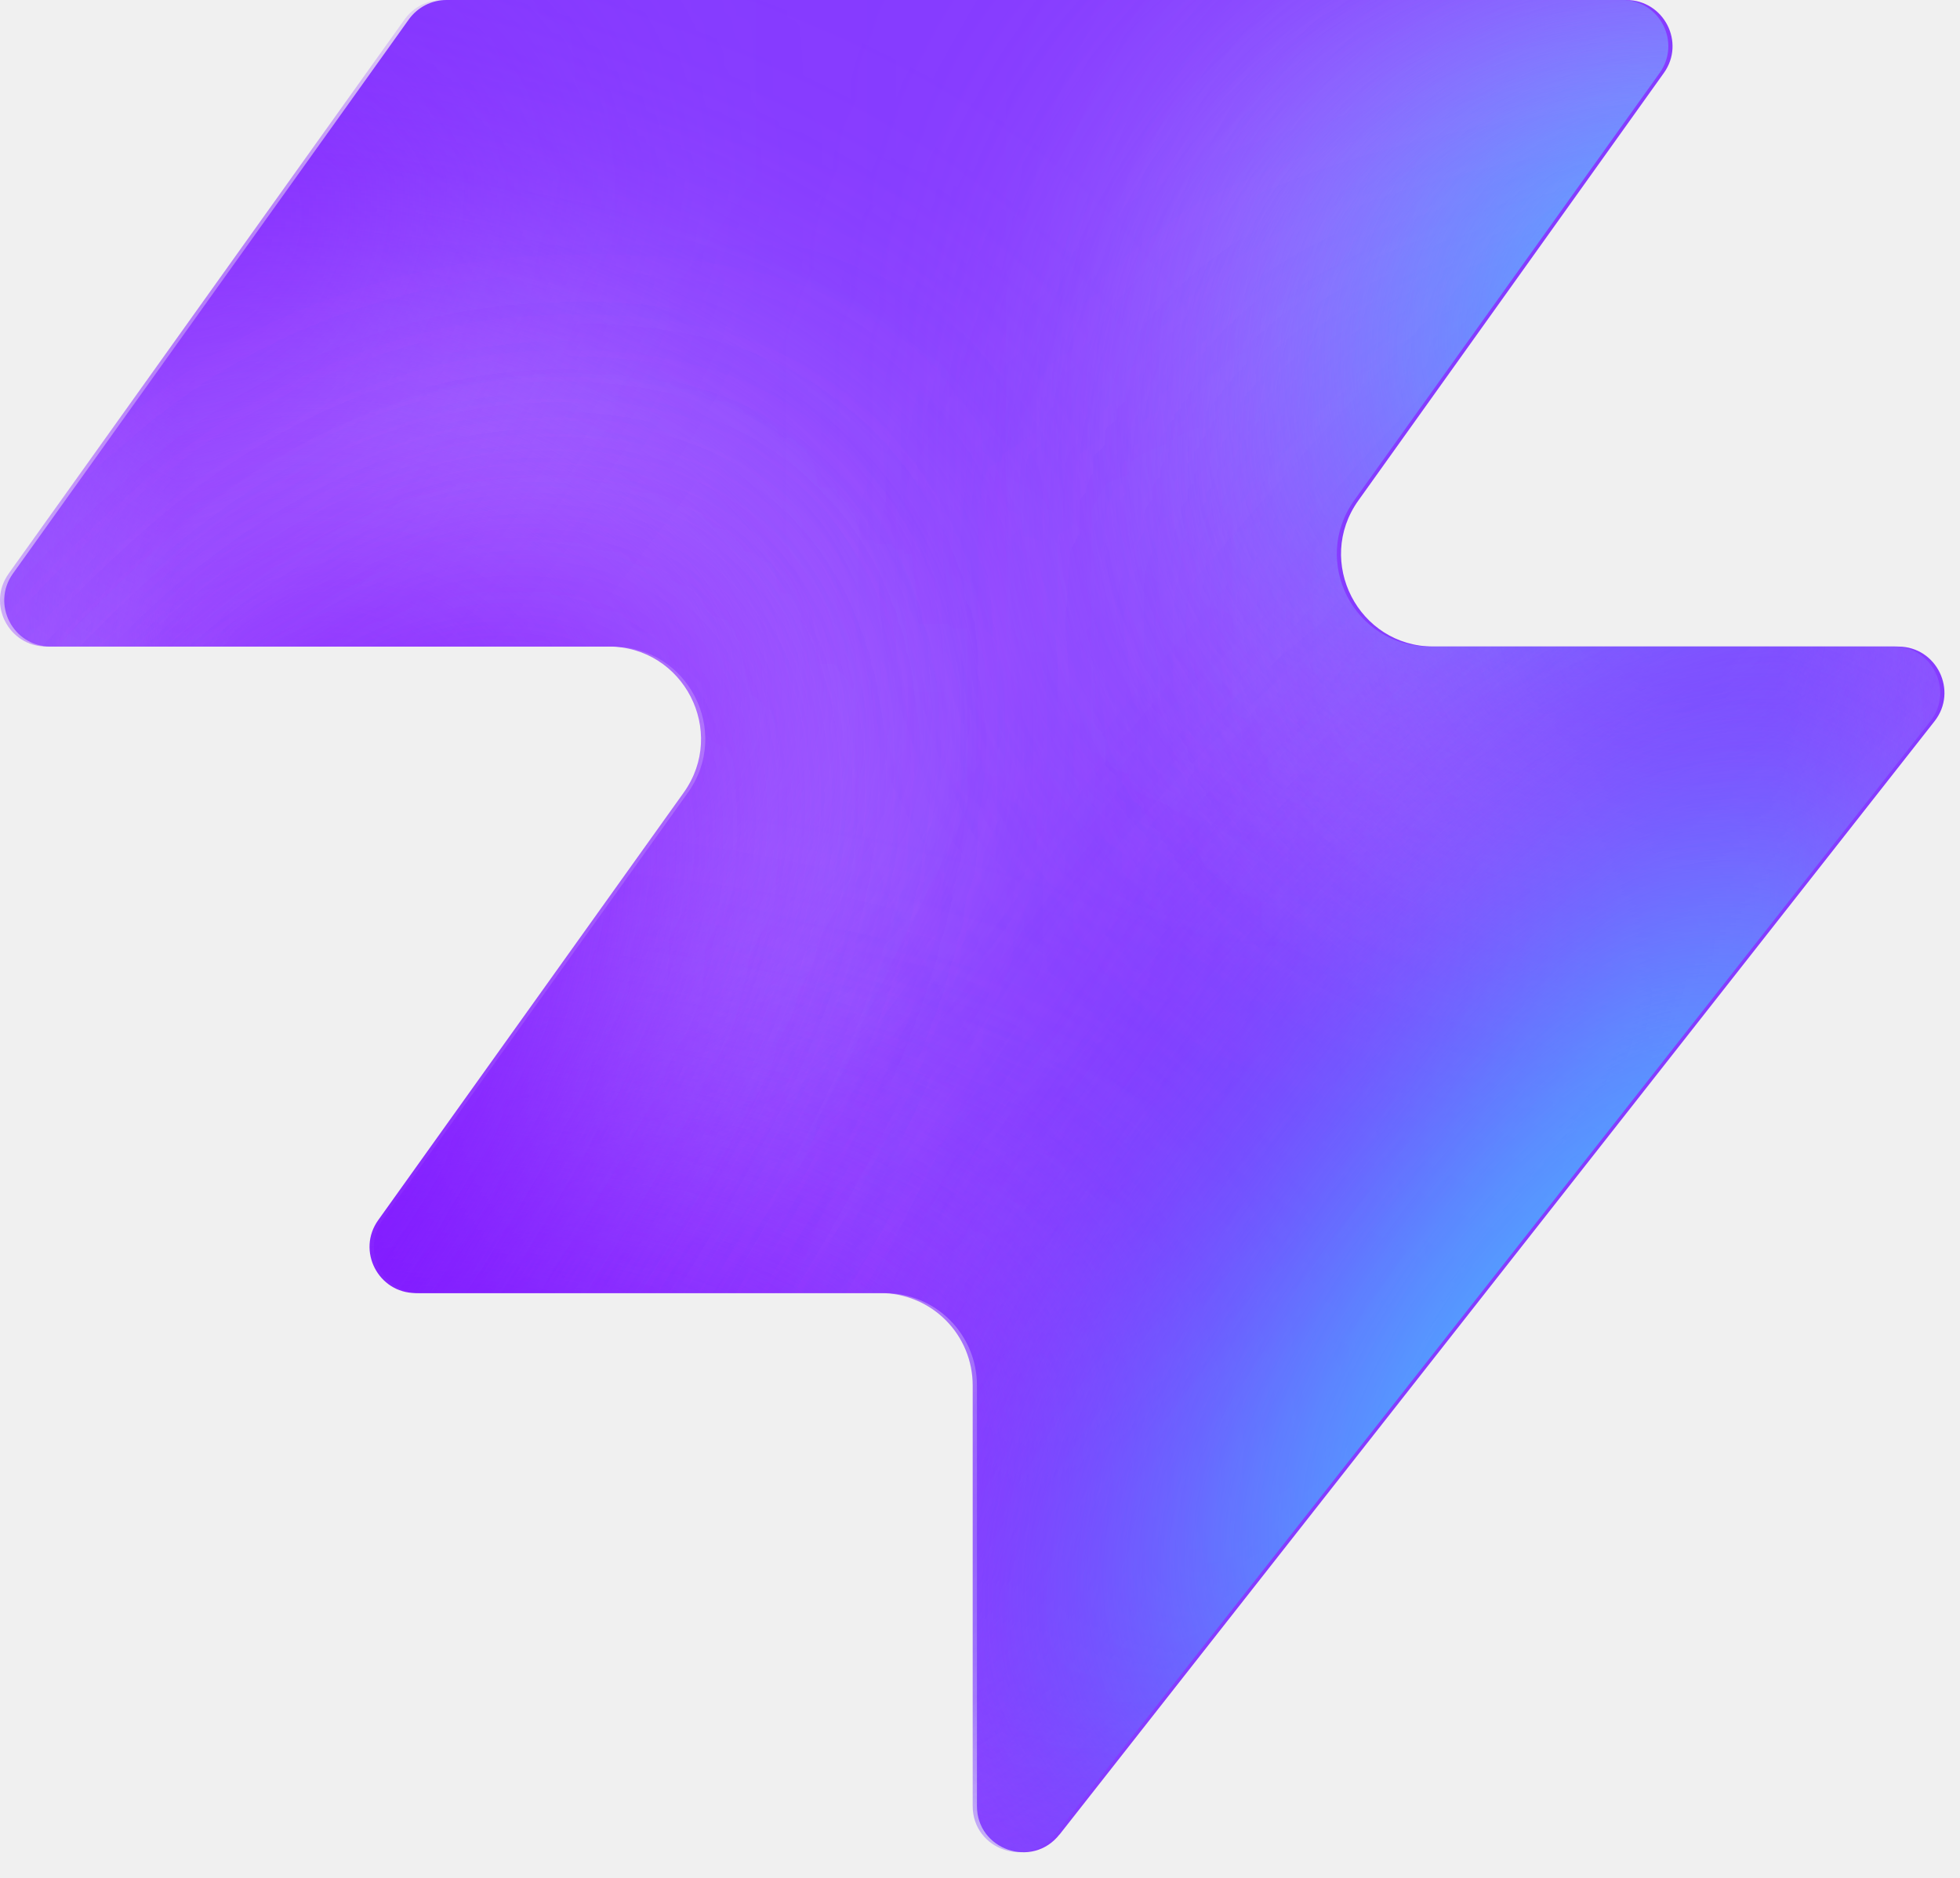
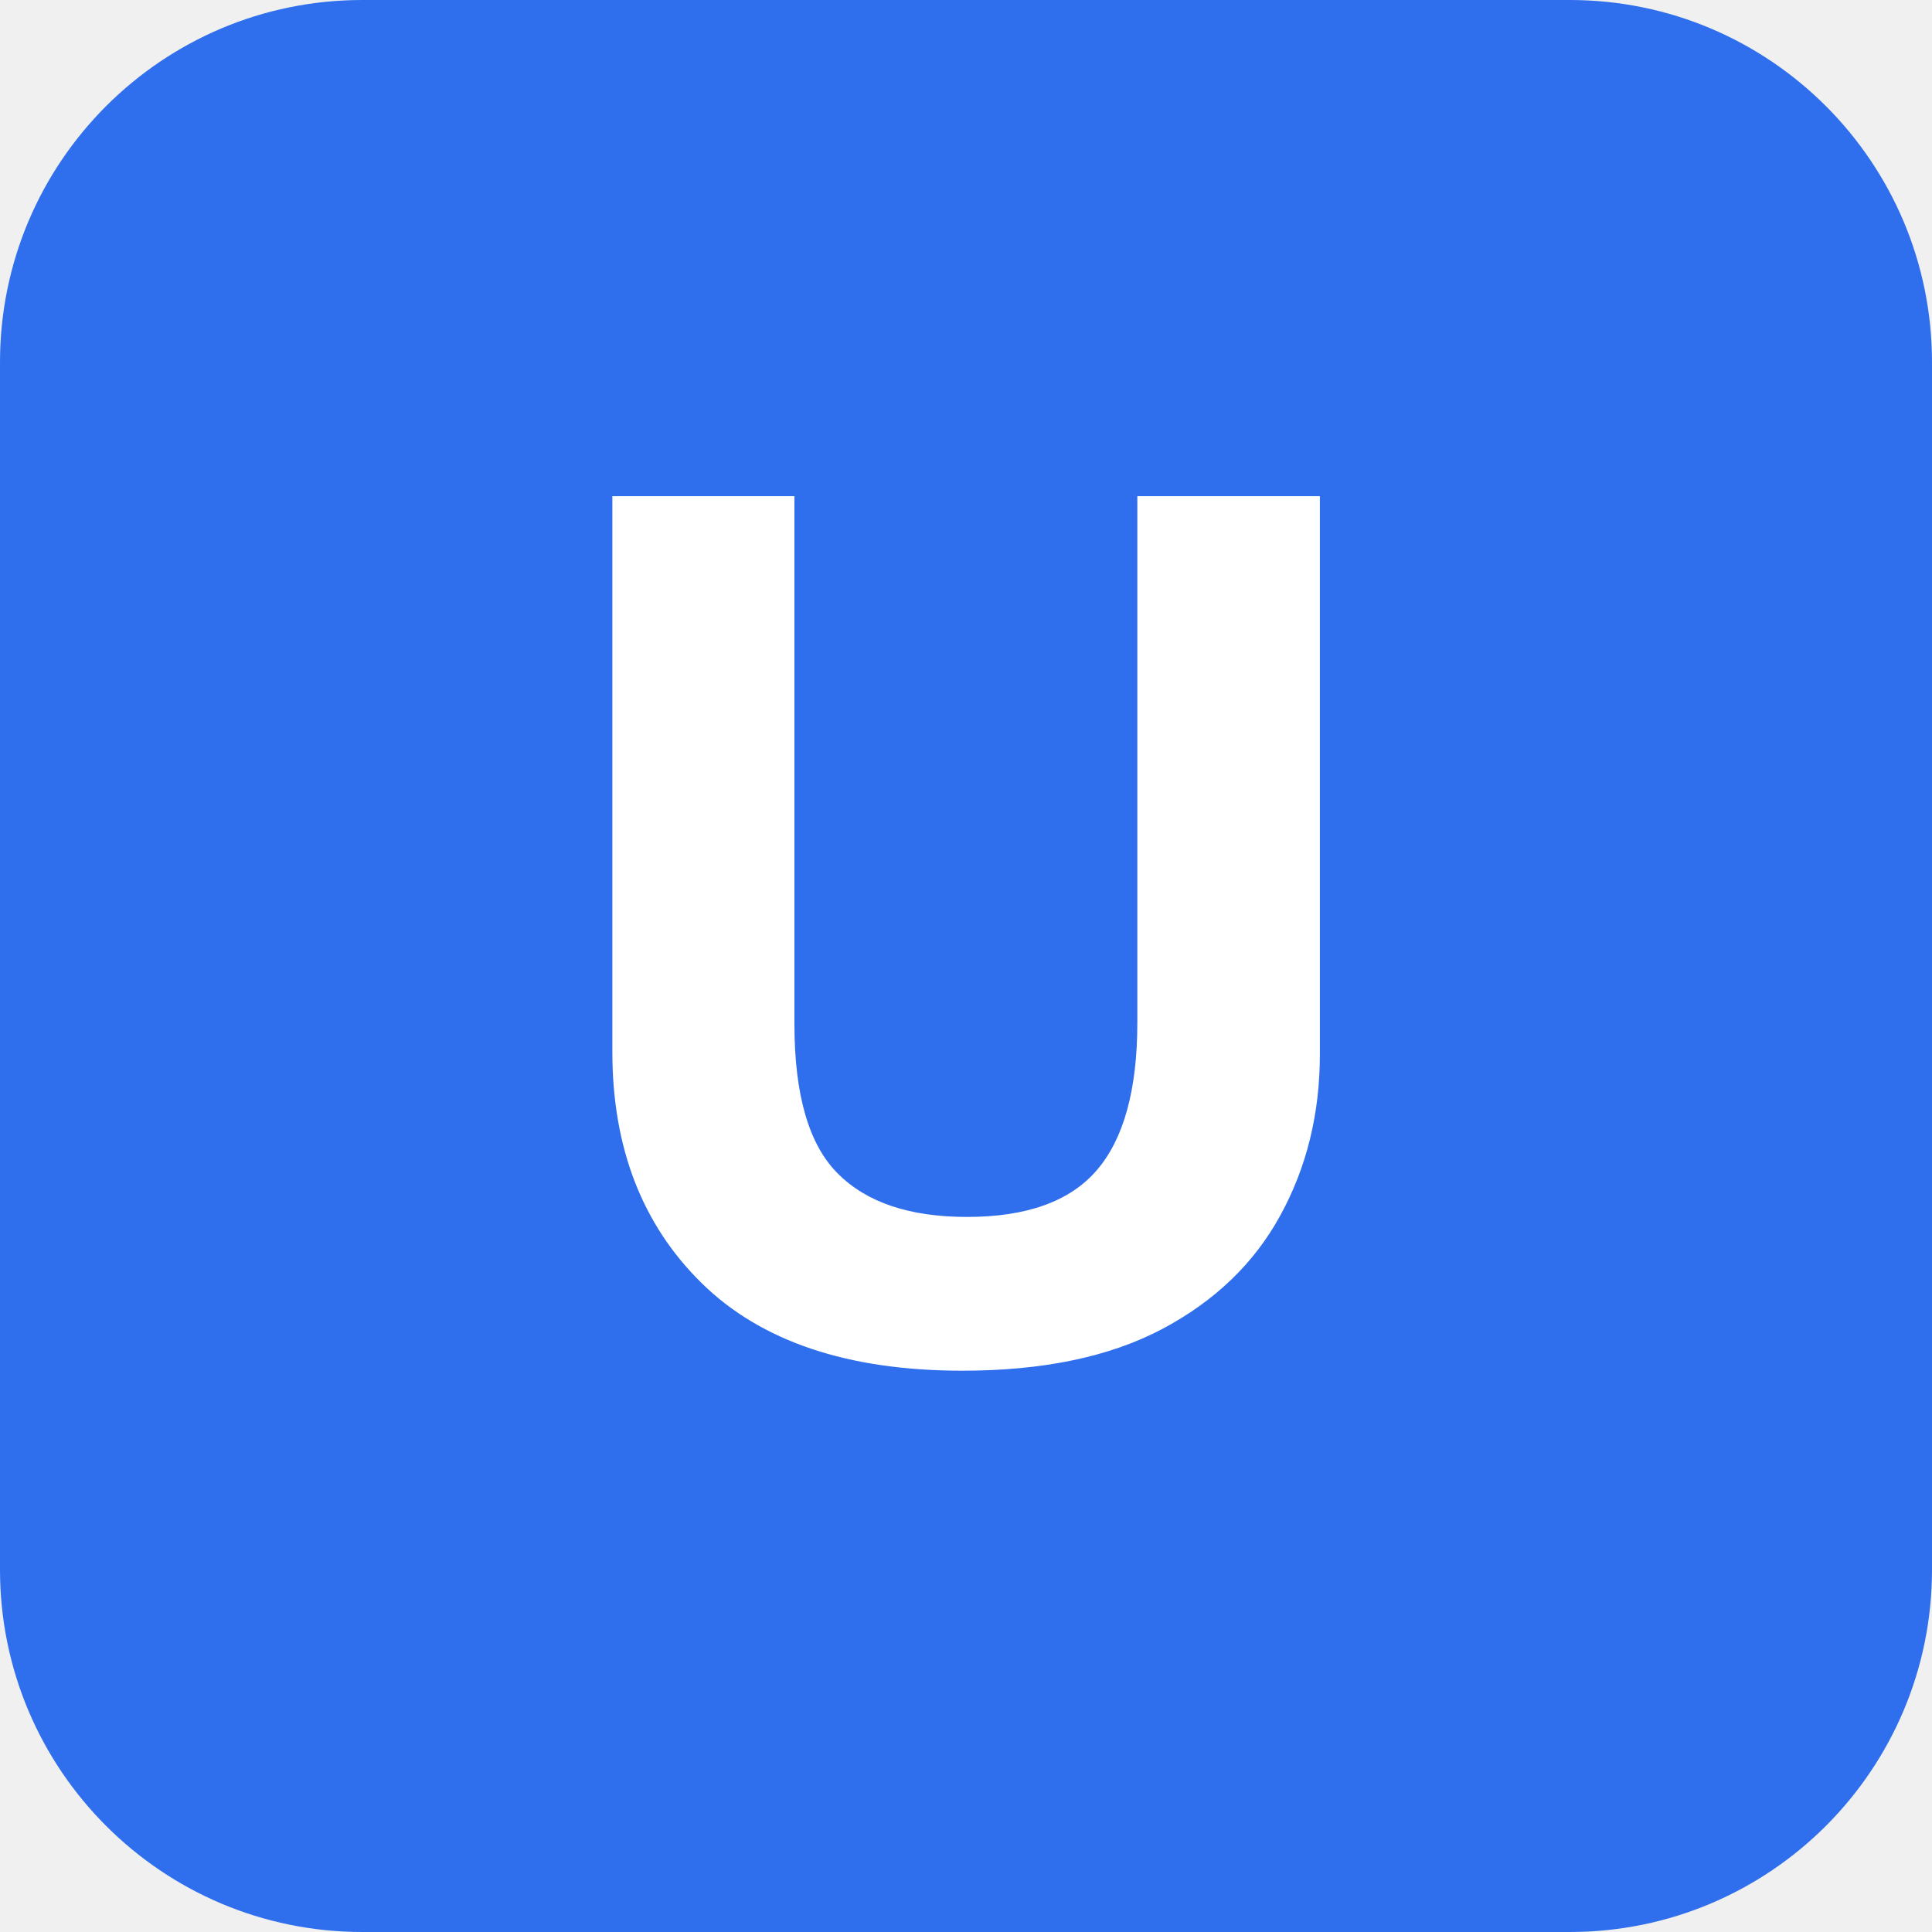
- <svg xmlns="http://www.w3.org/2000/svg" width="48" height="46" fill="none" viewBox="0 0 48 46">
-   <path fill="#863bff" d="M25.946 44.938c-.664.845-2.021.375-2.021-.698V33.937a2.26 2.26 0 0 0-2.262-2.262H10.287c-.92 0-1.456-1.04-.92-1.788l7.48-10.471c1.07-1.497 0-3.578-1.842-3.578H1.237c-.92 0-1.456-1.04-.92-1.788L10.013.474c.214-.297.556-.474.92-.474h28.894c.92 0 1.456 1.04.92 1.788l-7.48 10.471c-1.07 1.498 0 3.579 1.842 3.579h11.377c.943 0 1.473 1.088.89 1.83L25.947 44.94z" style="fill:#863bff;fill:color(display-p3 .525 .23 1);fill-opacity:1" />
-   <mask id="a" width="48" height="46" x="0" y="0" maskUnits="userSpaceOnUse" style="mask-type:alpha">
-     <path fill="#000" d="M25.842 44.938c-.664.844-2.021.375-2.021-.698V33.937a2.26 2.26 0 0 0-2.262-2.262H10.183c-.92 0-1.456-1.04-.92-1.788l7.48-10.471c1.07-1.498 0-3.579-1.842-3.579H1.133c-.92 0-1.456-1.04-.92-1.787L9.91.473c.214-.297.556-.474.92-.474h28.894c.92 0 1.456 1.04.92 1.788l-7.48 10.471c-1.07 1.498 0 3.578 1.842 3.578h11.377c.943 0 1.473 1.088.89 1.832L25.843 44.94z" style="fill:#000;fill-opacity:1" />
-   </mask>
-   <g mask="url(#a)">
-     <g filter="url(#b)">
-       <ellipse cx="5.508" cy="14.704" fill="#ede6ff" rx="5.508" ry="14.704" style="fill:#ede6ff;fill:color(display-p3 .927 .903 1);fill-opacity:1" transform="matrix(.00324 1 1 -.00324 -4.47 31.516)" />
-     </g>
-     <g filter="url(#c)">
-       <ellipse cx="10.399" cy="29.851" fill="#ede6ff" rx="10.399" ry="29.851" style="fill:#ede6ff;fill:color(display-p3 .927 .903 1);fill-opacity:1" transform="matrix(.00324 1 1 -.00324 -39.328 7.883)" />
-     </g>
-     <g filter="url(#d)">
-       <ellipse cx="5.508" cy="30.487" fill="#7e14ff" rx="5.508" ry="30.487" style="fill:#7e14ff;fill:color(display-p3 .492 .077 1);fill-opacity:1" transform="rotate(89.814 -25.913 -14.639)scale(1 -1)" />
-     </g>
-     <g filter="url(#e)">
-       <ellipse cx="5.508" cy="30.599" fill="#7e14ff" rx="5.508" ry="30.599" style="fill:#7e14ff;fill:color(display-p3 .492 .077 1);fill-opacity:1" transform="rotate(89.814 -32.644 -3.334)scale(1 -1)" />
-     </g>
-     <g filter="url(#f)">
-       <ellipse cx="5.508" cy="30.599" fill="#7e14ff" rx="5.508" ry="30.599" style="fill:#7e14ff;fill:color(display-p3 .492 .077 1);fill-opacity:1" transform="matrix(.00324 1 1 -.00324 -34.34 30.47)" />
-     </g>
-     <g filter="url(#g)">
-       <ellipse cx="14.072" cy="22.078" fill="#ede6ff" rx="14.072" ry="22.078" style="fill:#ede6ff;fill:color(display-p3 .927 .903 1);fill-opacity:1" transform="rotate(93.35 24.506 48.493)scale(-1 1)" />
-     </g>
-     <g filter="url(#h)">
-       <ellipse cx="3.47" cy="21.501" fill="#7e14ff" rx="3.47" ry="21.501" style="fill:#7e14ff;fill:color(display-p3 .492 .077 1);fill-opacity:1" transform="rotate(89.009 28.708 47.59)scale(-1 1)" />
-     </g>
-     <g filter="url(#i)">
-       <ellipse cx="3.47" cy="21.501" fill="#7e14ff" rx="3.47" ry="21.501" style="fill:#7e14ff;fill:color(display-p3 .492 .077 1);fill-opacity:1" transform="rotate(89.009 28.708 47.59)scale(-1 1)" />
-     </g>
-     <g filter="url(#j)">
-       <ellipse cx=".387" cy="8.972" fill="#7e14ff" rx="4.407" ry="29.108" style="fill:#7e14ff;fill:color(display-p3 .492 .077 1);fill-opacity:1" transform="rotate(39.51 .387 8.972)" />
-     </g>
-     <g filter="url(#k)">
-       <ellipse cx="47.523" cy="-6.092" fill="#7e14ff" rx="4.407" ry="29.108" style="fill:#7e14ff;fill:color(display-p3 .492 .077 1);fill-opacity:1" transform="rotate(37.892 47.523 -6.092)" />
-     </g>
-     <g filter="url(#l)">
-       <ellipse cx="41.412" cy="6.333" fill="#47bfff" rx="5.971" ry="9.665" style="fill:#47bfff;fill:color(display-p3 .28 .748 1);fill-opacity:1" transform="rotate(37.892 41.412 6.333)" />
-     </g>
-     <g filter="url(#m)">
-       <ellipse cx="-1.879" cy="38.332" fill="#7e14ff" rx="4.407" ry="29.108" style="fill:#7e14ff;fill:color(display-p3 .492 .077 1);fill-opacity:1" transform="rotate(37.892 -1.88 38.332)" />
-     </g>
-     <g filter="url(#n)">
-       <ellipse cx="-1.879" cy="38.332" fill="#7e14ff" rx="4.407" ry="29.108" style="fill:#7e14ff;fill:color(display-p3 .492 .077 1);fill-opacity:1" transform="rotate(37.892 -1.88 38.332)" />
-     </g>
-     <g filter="url(#o)">
-       <ellipse cx="35.651" cy="29.907" fill="#7e14ff" rx="4.407" ry="29.108" style="fill:#7e14ff;fill:color(display-p3 .492 .077 1);fill-opacity:1" transform="rotate(37.892 35.651 29.907)" />
-     </g>
-     <g filter="url(#p)">
-       <ellipse cx="38.418" cy="32.4" fill="#47bfff" rx="5.971" ry="15.297" style="fill:#47bfff;fill:color(display-p3 .28 .748 1);fill-opacity:1" transform="rotate(37.892 38.418 32.4)" />
-     </g>
-   </g>
-   <defs>
-     <filter id="b" width="60.045" height="41.654" x="-19.77" y="16.149" color-interpolation-filters="sRGB" filterUnits="userSpaceOnUse">
-       <feFlood flood-opacity="0" result="BackgroundImageFix" />
-       <feBlend in="SourceGraphic" in2="BackgroundImageFix" result="shape" />
-       <feGaussianBlur result="effect1_foregroundBlur_2002_17158" stdDeviation="7.659" />
-     </filter>
-     <filter id="c" width="90.34" height="51.437" x="-54.613" y="-7.533" color-interpolation-filters="sRGB" filterUnits="userSpaceOnUse">
-       <feFlood flood-opacity="0" result="BackgroundImageFix" />
-       <feBlend in="SourceGraphic" in2="BackgroundImageFix" result="shape" />
-       <feGaussianBlur result="effect1_foregroundBlur_2002_17158" stdDeviation="7.659" />
-     </filter>
-     <filter id="d" width="79.355" height="29.4" x="-49.64" y="2.03" color-interpolation-filters="sRGB" filterUnits="userSpaceOnUse">
-       <feFlood flood-opacity="0" result="BackgroundImageFix" />
-       <feBlend in="SourceGraphic" in2="BackgroundImageFix" result="shape" />
-       <feGaussianBlur result="effect1_foregroundBlur_2002_17158" stdDeviation="4.596" />
-     </filter>
-     <filter id="e" width="79.579" height="29.4" x="-45.045" y="20.029" color-interpolation-filters="sRGB" filterUnits="userSpaceOnUse">
-       <feFlood flood-opacity="0" result="BackgroundImageFix" />
-       <feBlend in="SourceGraphic" in2="BackgroundImageFix" result="shape" />
-       <feGaussianBlur result="effect1_foregroundBlur_2002_17158" stdDeviation="4.596" />
-     </filter>
-     <filter id="f" width="79.579" height="29.4" x="-43.513" y="21.178" color-interpolation-filters="sRGB" filterUnits="userSpaceOnUse">
-       <feFlood flood-opacity="0" result="BackgroundImageFix" />
-       <feBlend in="SourceGraphic" in2="BackgroundImageFix" result="shape" />
-       <feGaussianBlur result="effect1_foregroundBlur_2002_17158" stdDeviation="4.596" />
-     </filter>
-     <filter id="g" width="74.749" height="58.852" x="15.756" y="-17.901" color-interpolation-filters="sRGB" filterUnits="userSpaceOnUse">
-       <feFlood flood-opacity="0" result="BackgroundImageFix" />
-       <feBlend in="SourceGraphic" in2="BackgroundImageFix" result="shape" />
-       <feGaussianBlur result="effect1_foregroundBlur_2002_17158" stdDeviation="7.659" />
-     </filter>
-     <filter id="h" width="61.377" height="25.362" x="23.548" y="2.284" color-interpolation-filters="sRGB" filterUnits="userSpaceOnUse">
-       <feFlood flood-opacity="0" result="BackgroundImageFix" />
-       <feBlend in="SourceGraphic" in2="BackgroundImageFix" result="shape" />
-       <feGaussianBlur result="effect1_foregroundBlur_2002_17158" stdDeviation="4.596" />
-     </filter>
-     <filter id="i" width="61.377" height="25.362" x="23.548" y="2.284" color-interpolation-filters="sRGB" filterUnits="userSpaceOnUse">
-       <feFlood flood-opacity="0" result="BackgroundImageFix" />
-       <feBlend in="SourceGraphic" in2="BackgroundImageFix" result="shape" />
-       <feGaussianBlur result="effect1_foregroundBlur_2002_17158" stdDeviation="4.596" />
-     </filter>
-     <filter id="j" width="56.045" height="63.649" x="-27.636" y="-22.853" color-interpolation-filters="sRGB" filterUnits="userSpaceOnUse">
-       <feFlood flood-opacity="0" result="BackgroundImageFix" />
-       <feBlend in="SourceGraphic" in2="BackgroundImageFix" result="shape" />
-       <feGaussianBlur result="effect1_foregroundBlur_2002_17158" stdDeviation="4.596" />
-     </filter>
-     <filter id="k" width="54.814" height="64.646" x="20.116" y="-38.415" color-interpolation-filters="sRGB" filterUnits="userSpaceOnUse">
-       <feFlood flood-opacity="0" result="BackgroundImageFix" />
-       <feBlend in="SourceGraphic" in2="BackgroundImageFix" result="shape" />
-       <feGaussianBlur result="effect1_foregroundBlur_2002_17158" stdDeviation="4.596" />
-     </filter>
-     <filter id="l" width="33.541" height="35.313" x="24.641" y="-11.323" color-interpolation-filters="sRGB" filterUnits="userSpaceOnUse">
-       <feFlood flood-opacity="0" result="BackgroundImageFix" />
-       <feBlend in="SourceGraphic" in2="BackgroundImageFix" result="shape" />
-       <feGaussianBlur result="effect1_foregroundBlur_2002_17158" stdDeviation="4.596" />
-     </filter>
-     <filter id="m" width="54.814" height="64.646" x="-29.286" y="6.009" color-interpolation-filters="sRGB" filterUnits="userSpaceOnUse">
-       <feFlood flood-opacity="0" result="BackgroundImageFix" />
-       <feBlend in="SourceGraphic" in2="BackgroundImageFix" result="shape" />
-       <feGaussianBlur result="effect1_foregroundBlur_2002_17158" stdDeviation="4.596" />
-     </filter>
-     <filter id="n" width="54.814" height="64.646" x="-29.286" y="6.009" color-interpolation-filters="sRGB" filterUnits="userSpaceOnUse">
-       <feFlood flood-opacity="0" result="BackgroundImageFix" />
-       <feBlend in="SourceGraphic" in2="BackgroundImageFix" result="shape" />
-       <feGaussianBlur result="effect1_foregroundBlur_2002_17158" stdDeviation="4.596" />
-     </filter>
-     <filter id="o" width="54.814" height="64.646" x="8.244" y="-2.416" color-interpolation-filters="sRGB" filterUnits="userSpaceOnUse">
-       <feFlood flood-opacity="0" result="BackgroundImageFix" />
-       <feBlend in="SourceGraphic" in2="BackgroundImageFix" result="shape" />
-       <feGaussianBlur result="effect1_foregroundBlur_2002_17158" stdDeviation="4.596" />
-     </filter>
-     <filter id="p" width="39.409" height="43.623" x="18.713" y="10.588" color-interpolation-filters="sRGB" filterUnits="userSpaceOnUse">
-       <feFlood flood-opacity="0" result="BackgroundImageFix" />
-       <feBlend in="SourceGraphic" in2="BackgroundImageFix" result="shape" />
-       <feGaussianBlur result="effect1_foregroundBlur_2002_17158" stdDeviation="4.596" />
-     </filter>
-   </defs>
+ <svg xmlns="http://www.w3.org/2000/svg" viewBox="0 0 64 64">
+   <rect width="64" height="64" rx="12" fill="#2f6fed" />
+   <text x="32" y="45" font-family="sans-serif" font-size="40" font-weight="700" text-anchor="middle" fill="#fff">U</text>
</svg>
